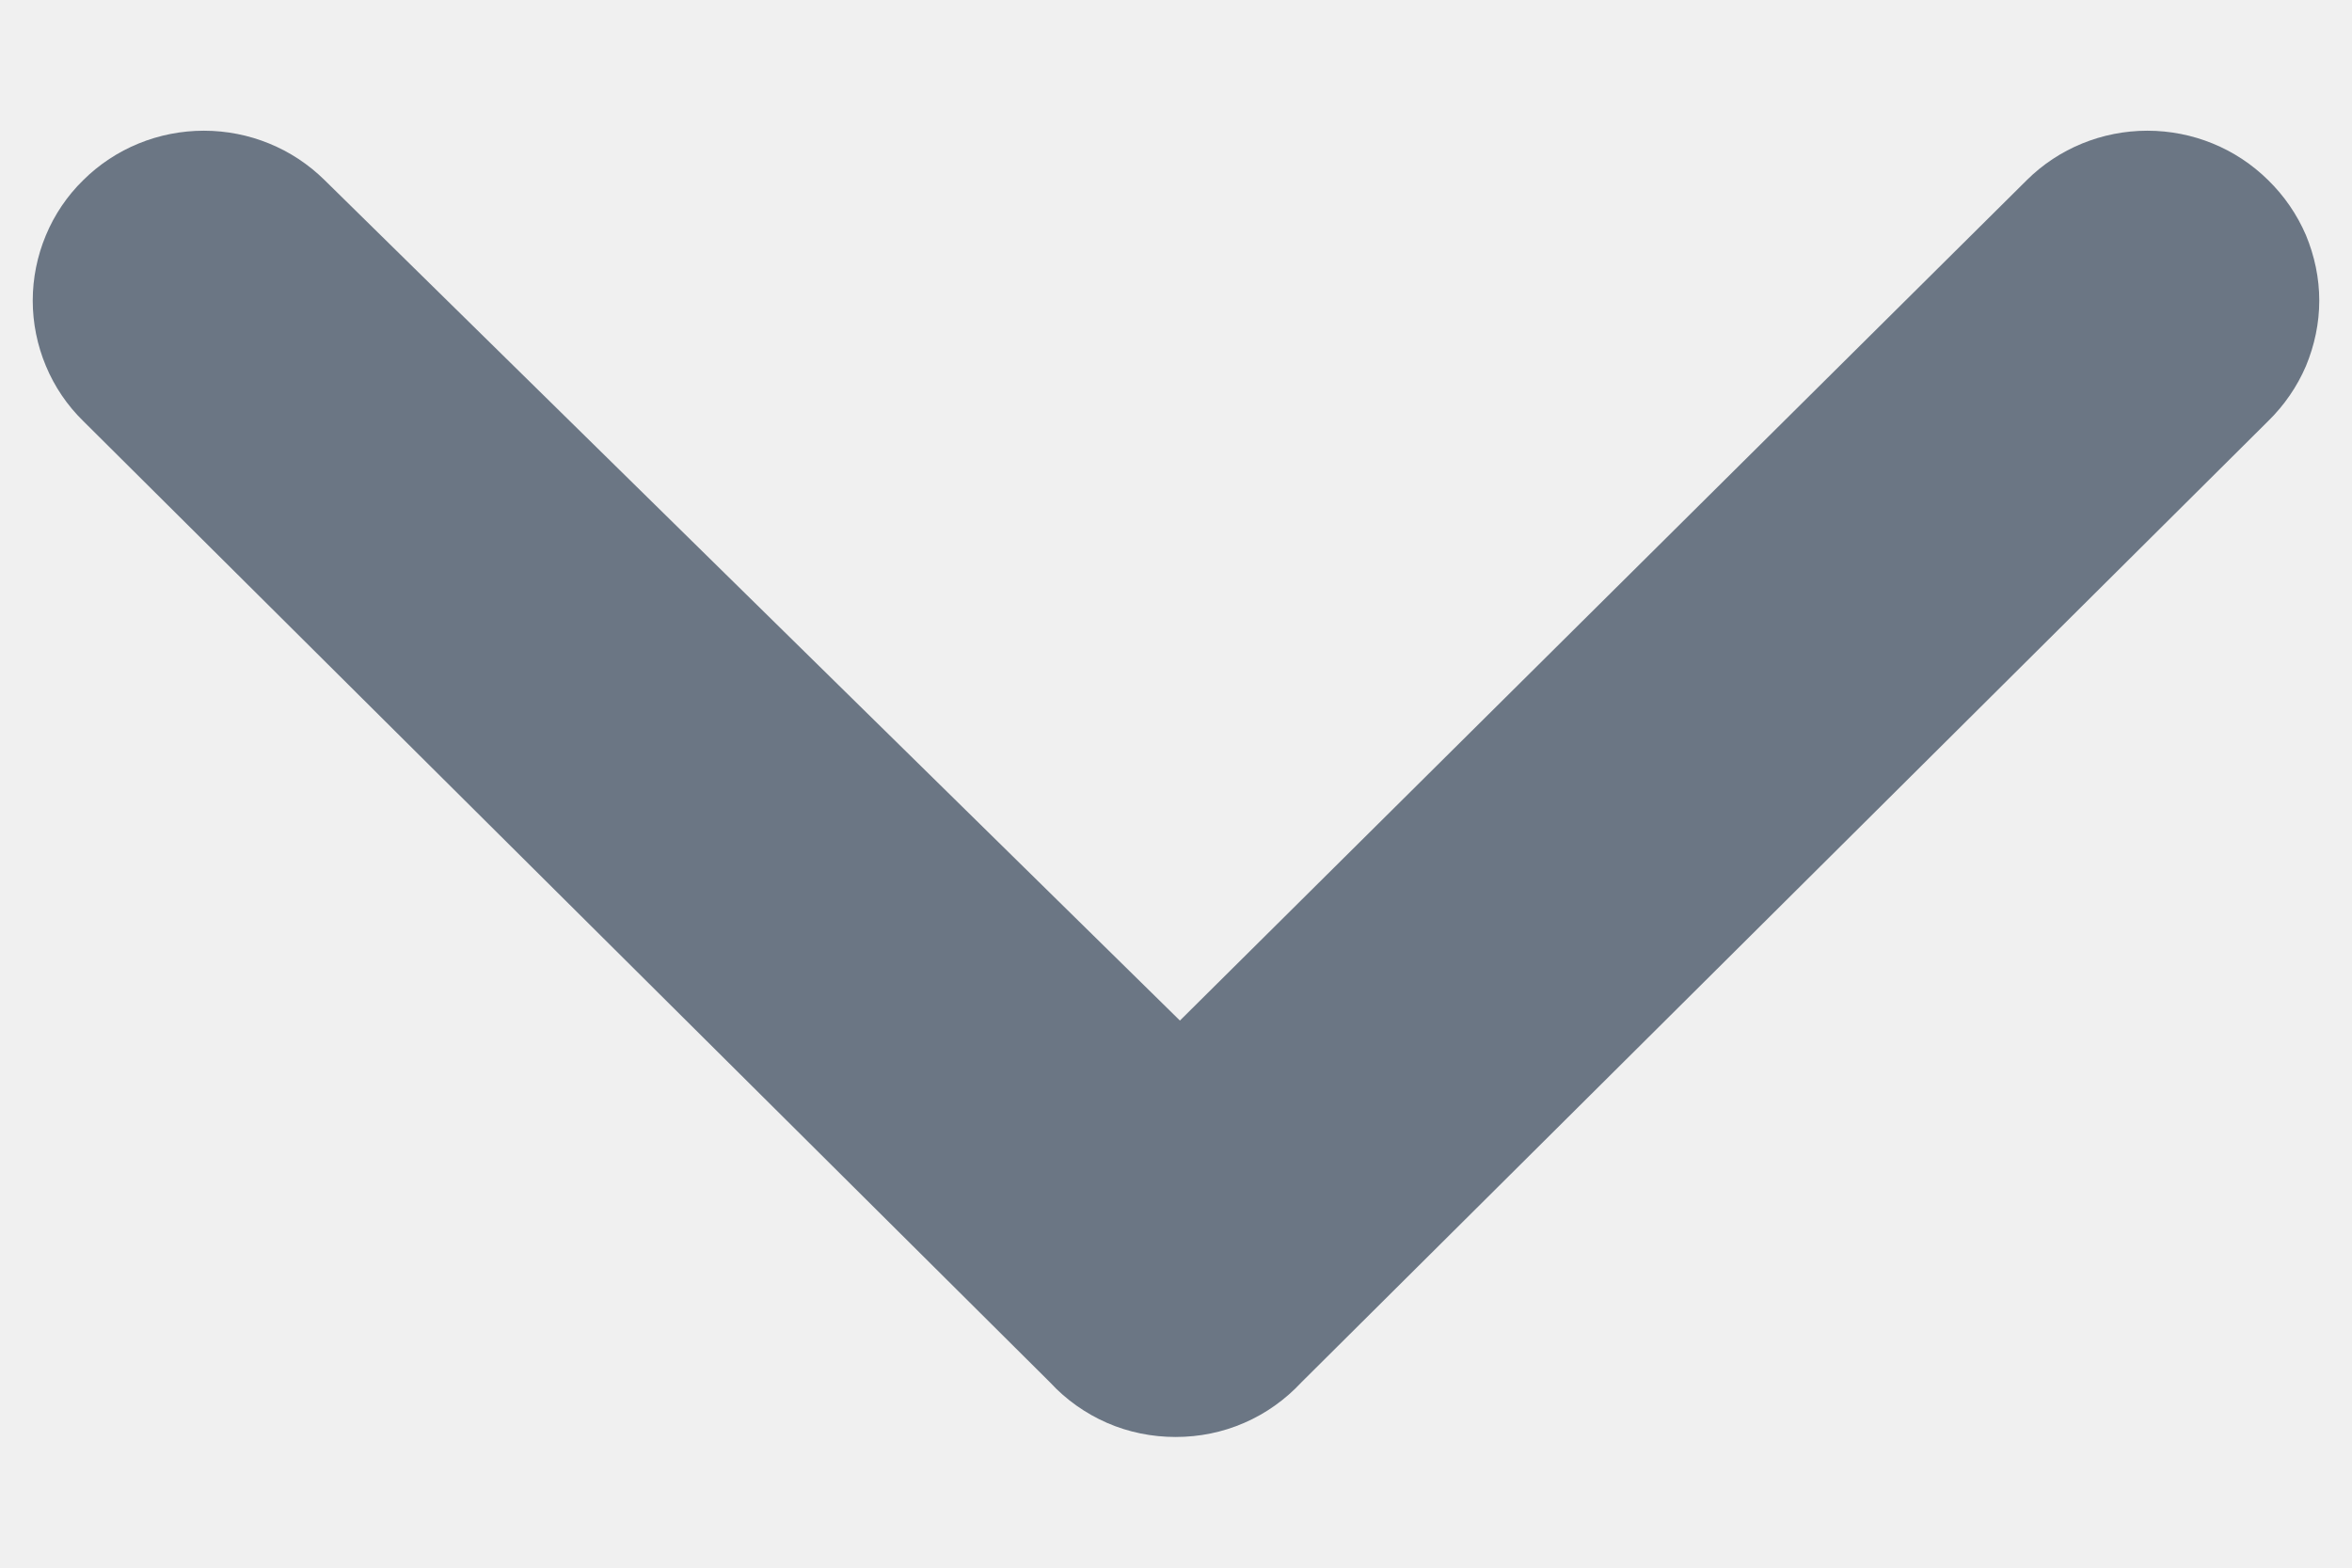
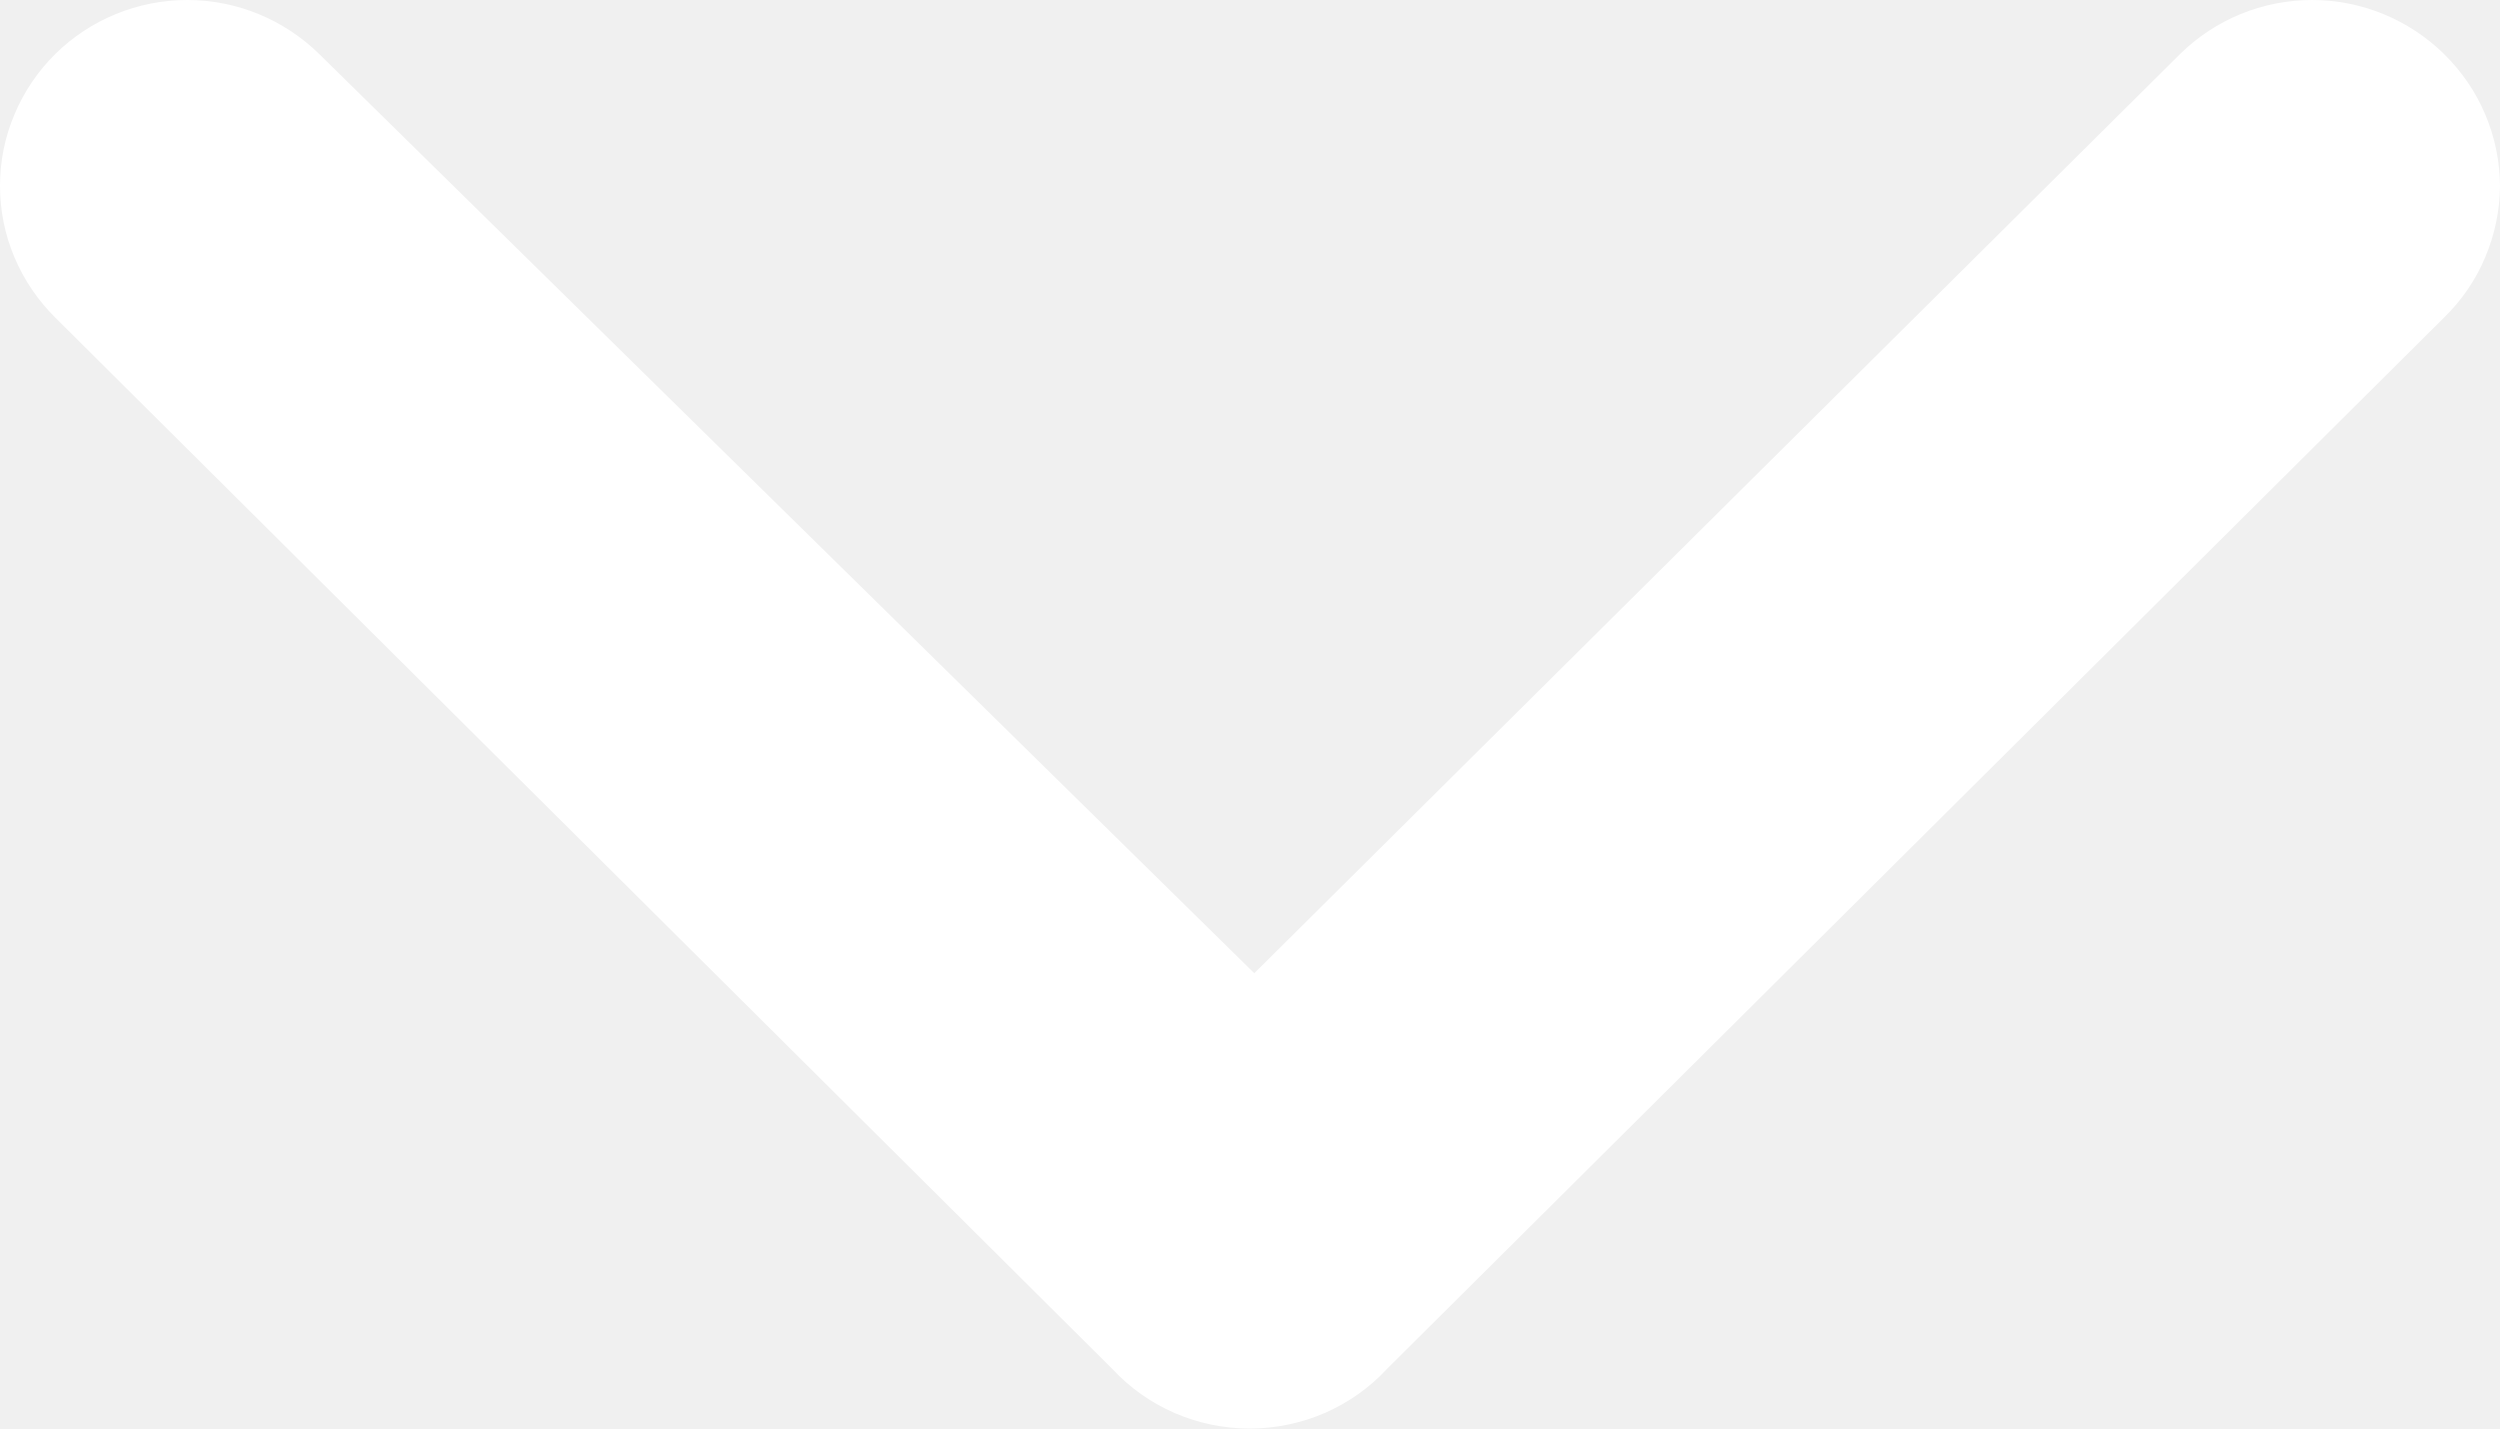
- <svg xmlns="http://www.w3.org/2000/svg" width="12" height="8" viewBox="0 0 12 8" fill="none">
+ <svg xmlns="http://www.w3.org/2000/svg" width="14" height="8" viewBox="0 0 14 8" fill="none">
  <g id="Vector">
-     <path id="Vector_2" d="M5.357 7.054L0.425 2.149C0.343 2.069 0.278 1.973 0.234 1.867C0.19 1.762 0.167 1.648 0.167 1.534C0.167 1.42 0.19 1.306 0.234 1.201C0.278 1.095 0.343 0.999 0.425 0.919C0.588 0.757 0.81 0.667 1.04 0.667C1.271 0.667 1.492 0.757 1.656 0.919L6.02 5.208L10.341 0.919C10.504 0.757 10.726 0.667 10.956 0.667C11.187 0.667 11.408 0.757 11.572 0.919C11.654 0.999 11.72 1.095 11.765 1.2C11.809 1.306 11.833 1.419 11.833 1.534C11.833 1.649 11.809 1.762 11.765 1.868C11.72 1.973 11.654 2.069 11.572 2.149L6.64 7.054C6.558 7.142 6.459 7.213 6.348 7.261C6.238 7.309 6.119 7.333 5.998 7.333C5.878 7.333 5.758 7.309 5.648 7.261C5.538 7.213 5.438 7.142 5.357 7.054Z" fill="#6B7684" />
+     <path id="Vector_2" d="M6.228 7.665L0.31 1.779C0.212 1.682 0.134 1.567 0.081 1.441C0.027 1.314 0 1.178 0 1.041C0 0.903 0.027 0.768 0.081 0.641C0.134 0.514 0.212 0.399 0.31 0.302C0.506 0.109 0.772 0 1.048 0C1.325 0 1.59 0.109 1.787 0.302L7.024 5.45L12.209 0.302C12.405 0.109 12.671 0 12.947 0C13.224 0 13.489 0.109 13.686 0.302C13.785 0.399 13.864 0.514 13.917 0.64C13.971 0.767 13.999 0.903 14 1.041C13.999 1.178 13.971 1.314 13.917 1.441C13.864 1.568 13.785 1.683 13.686 1.779L7.768 7.665C7.67 7.771 7.551 7.855 7.418 7.913C7.286 7.97 7.142 8 6.998 8C6.853 8 6.71 7.97 6.578 7.913C6.445 7.855 6.326 7.771 6.228 7.665Z" fill="white" />
  </g>
</svg>
